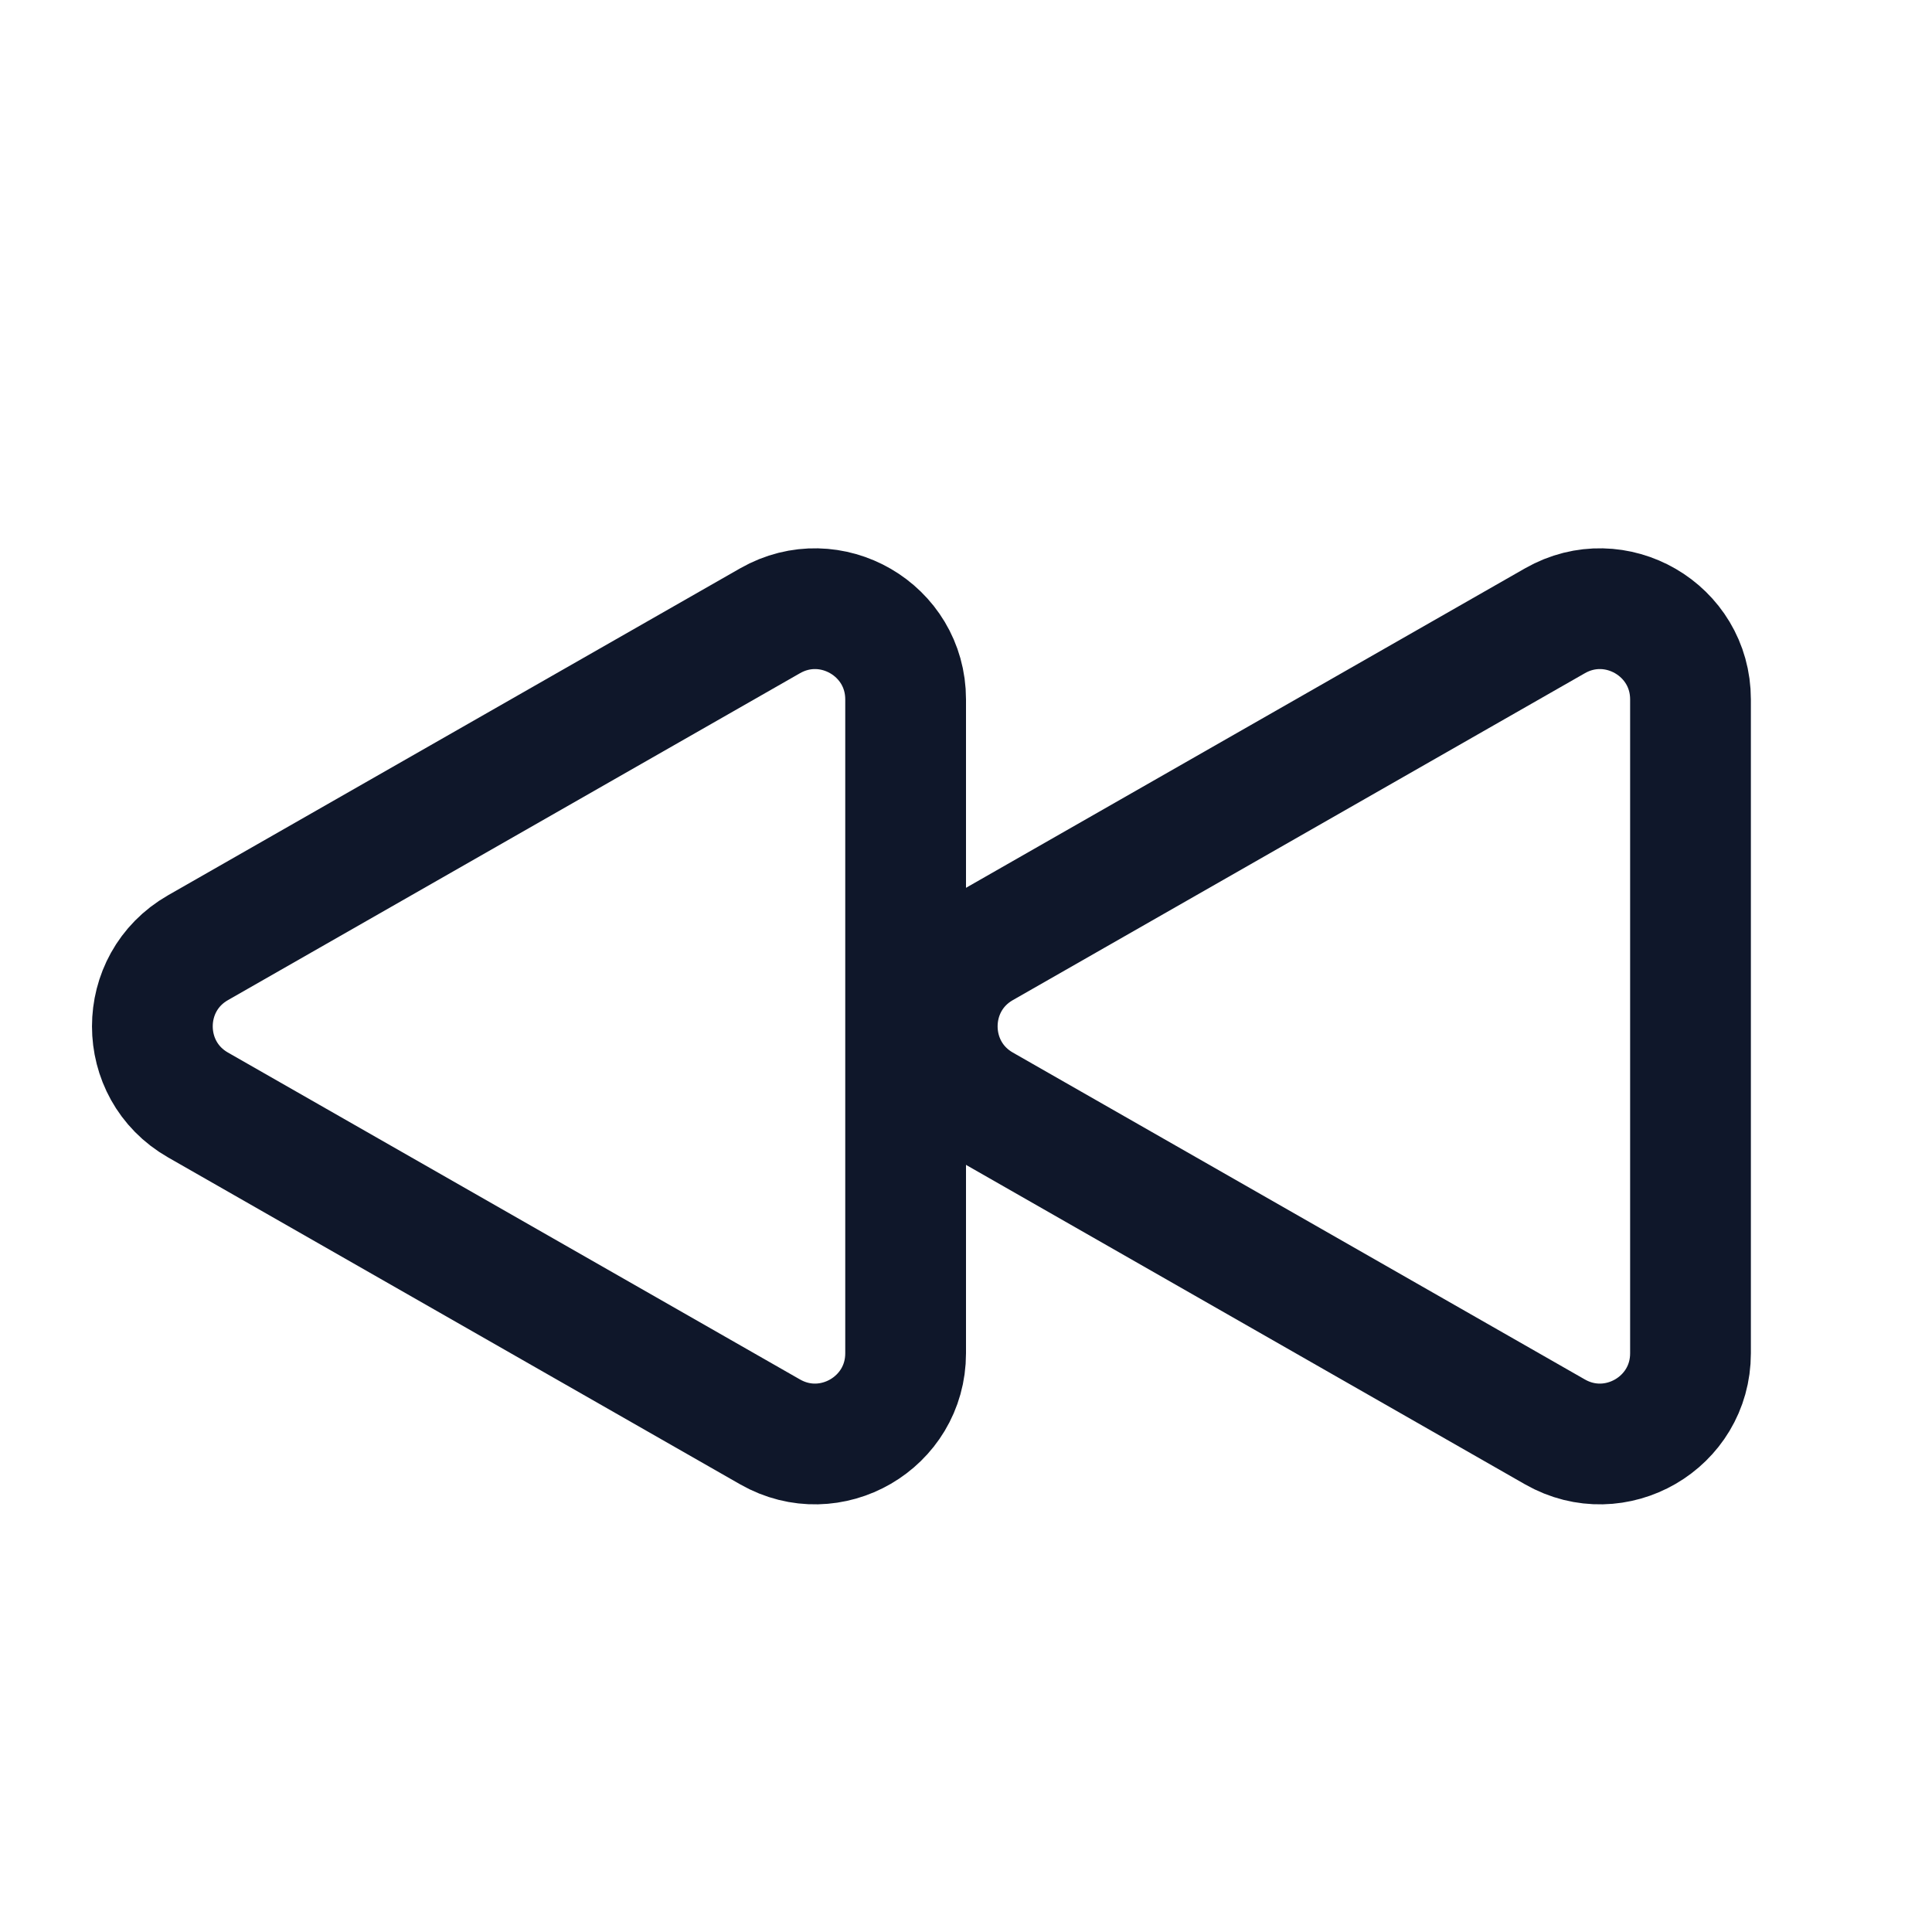
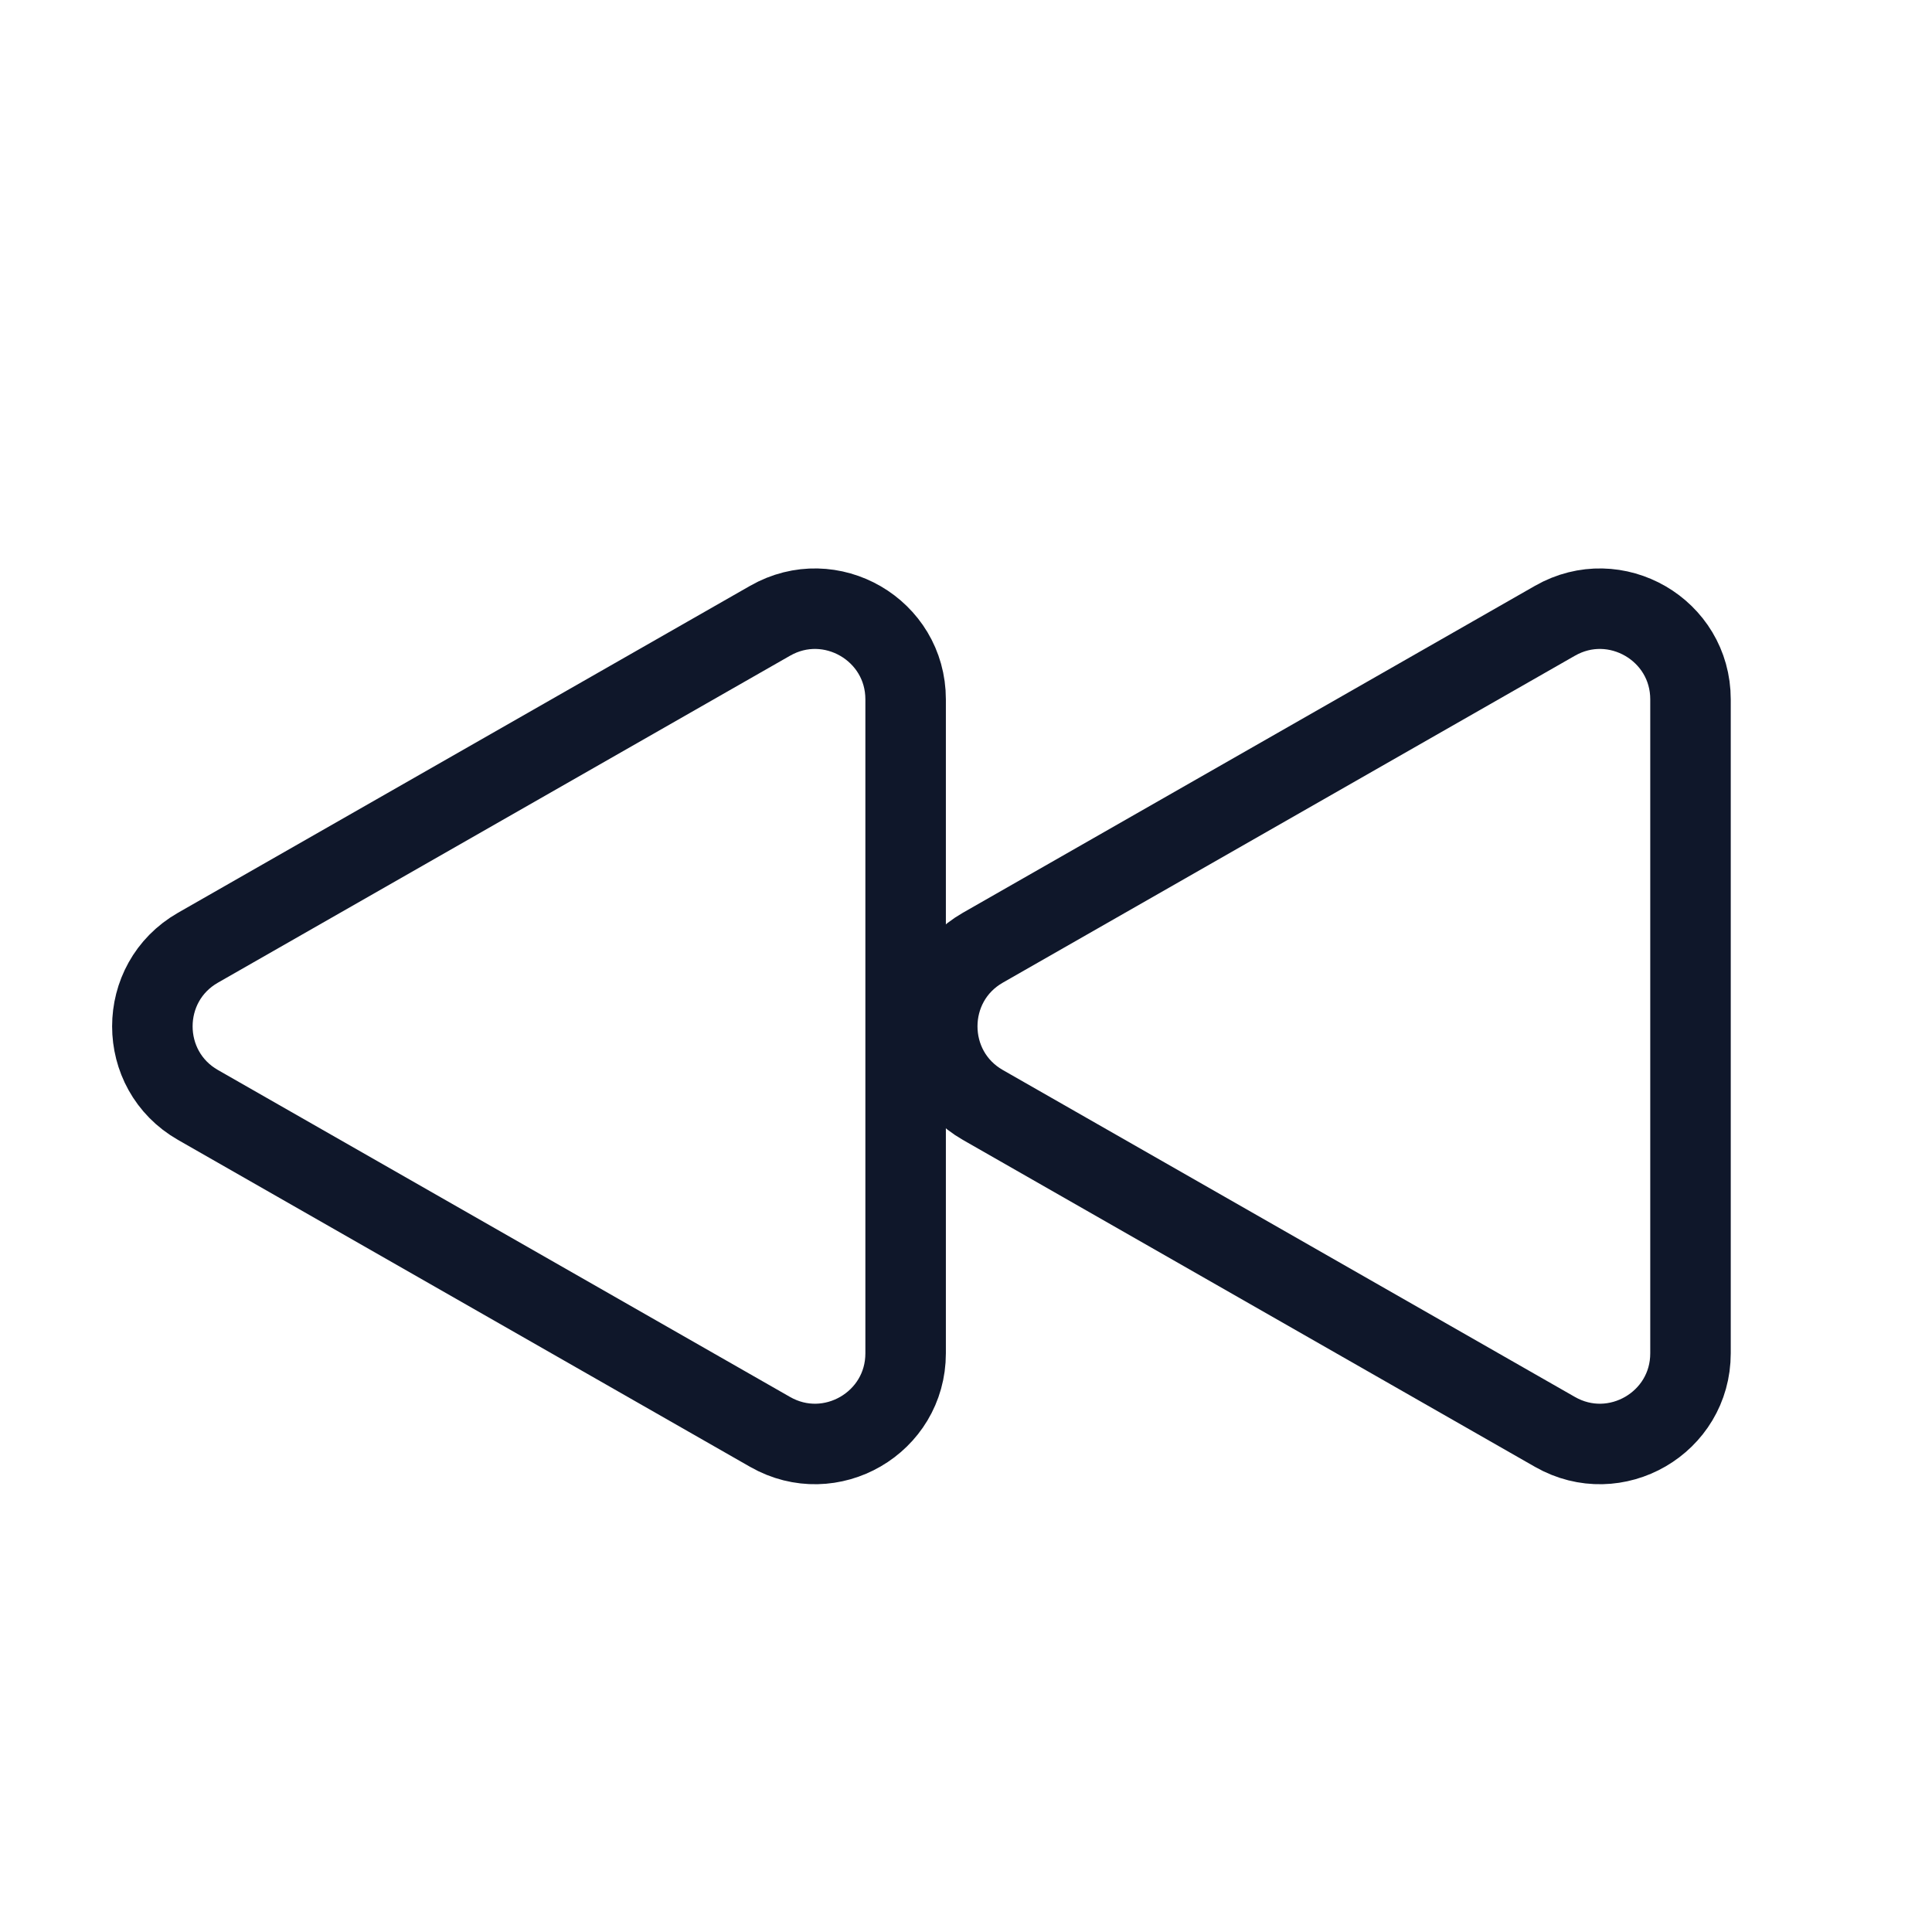
<svg xmlns="http://www.w3.org/2000/svg" width="24" height="24" viewBox="0 0 24 24" fill="none">
-   <path d="M21 16.811C21 17.675 20.067 18.216 19.317 17.788L12.209 13.726C11.454 13.294 11.454 12.205 12.209 11.773L19.317 7.711C20.067 7.283 21 7.824 21 8.688V16.811Z" stroke="#0F172A" stroke-width="1.5" stroke-linecap="round" stroke-linejoin="round" />
-   <path d="M11.25 16.811C11.25 17.675 10.317 18.216 9.567 17.788L2.459 13.726C1.704 13.294 1.704 12.205 2.459 11.773L9.567 7.711C10.317 7.283 11.25 7.824 11.25 8.688L11.25 16.811Z" stroke="#0F172A" stroke-width="1.5" stroke-linecap="round" stroke-linejoin="round" />
+   <path d="M21 16.811C21 17.675 20.067 18.216 19.317 17.788L12.209 13.726C11.454 13.294 11.454 12.205 12.209 11.773L19.317 7.711C20.067 7.283 21 7.824 21 8.688V16.811Z" stroke="#0F172A" stroke-width="#strokeWidthToken#" stroke-linecap="round" stroke-linejoin="round" />
+   <path d="M11.25 16.811C11.25 17.675 10.317 18.216 9.567 17.788L2.459 13.726C1.704 13.294 1.704 12.205 2.459 11.773L9.567 7.711C10.317 7.283 11.25 7.824 11.25 8.688L11.25 16.811Z" stroke="#0F172A" stroke-width="#strokeWidthToken#" stroke-linecap="round" stroke-linejoin="round" />
</svg>
